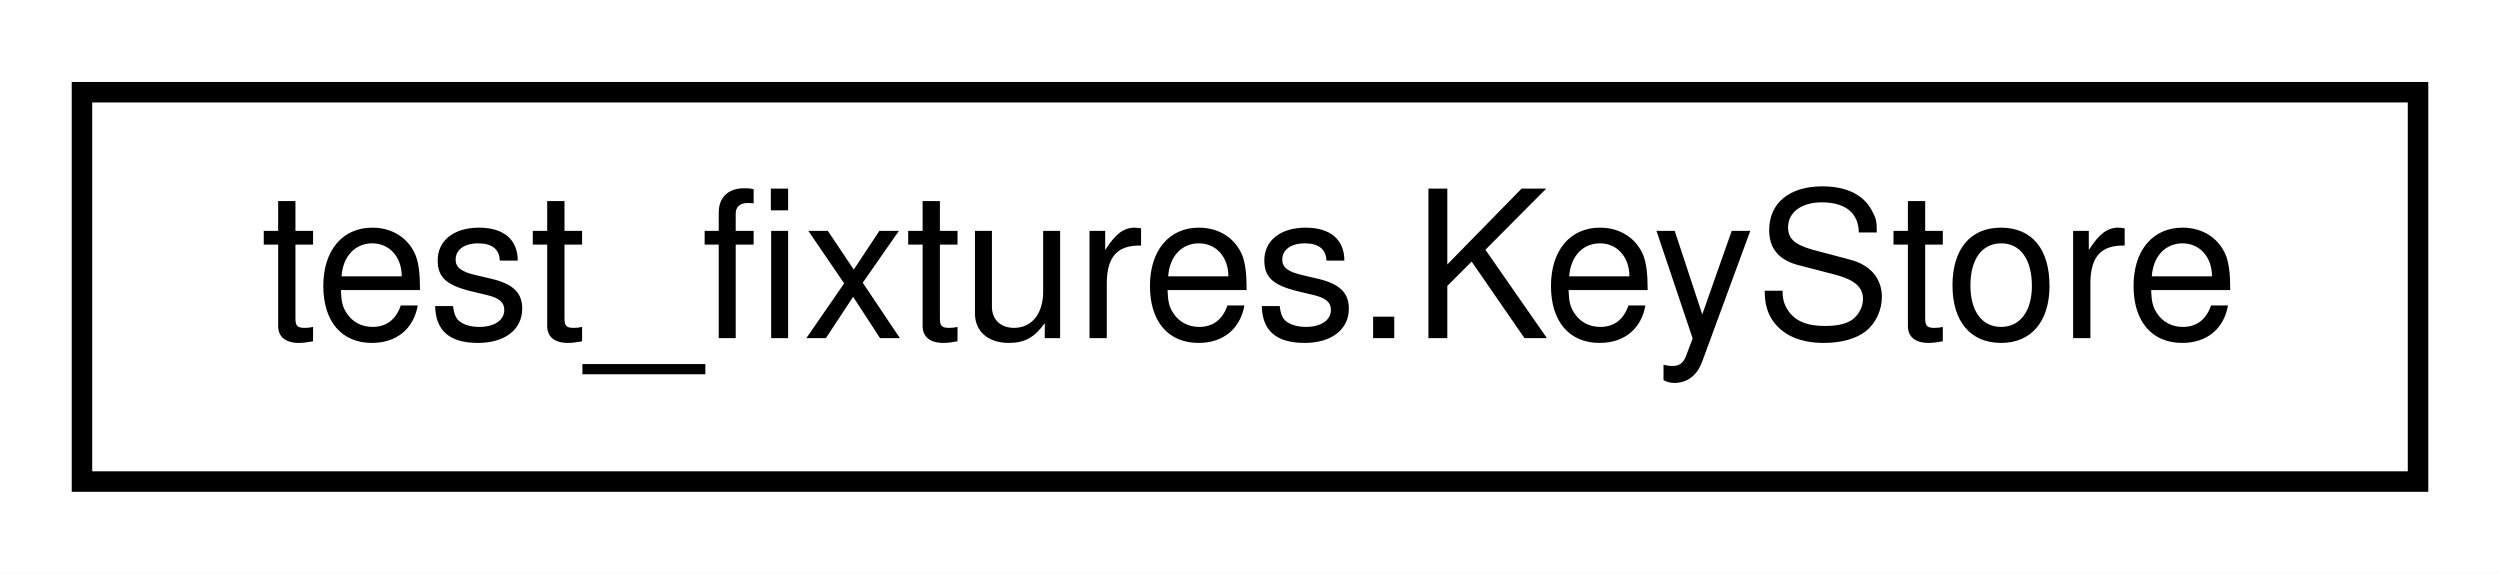
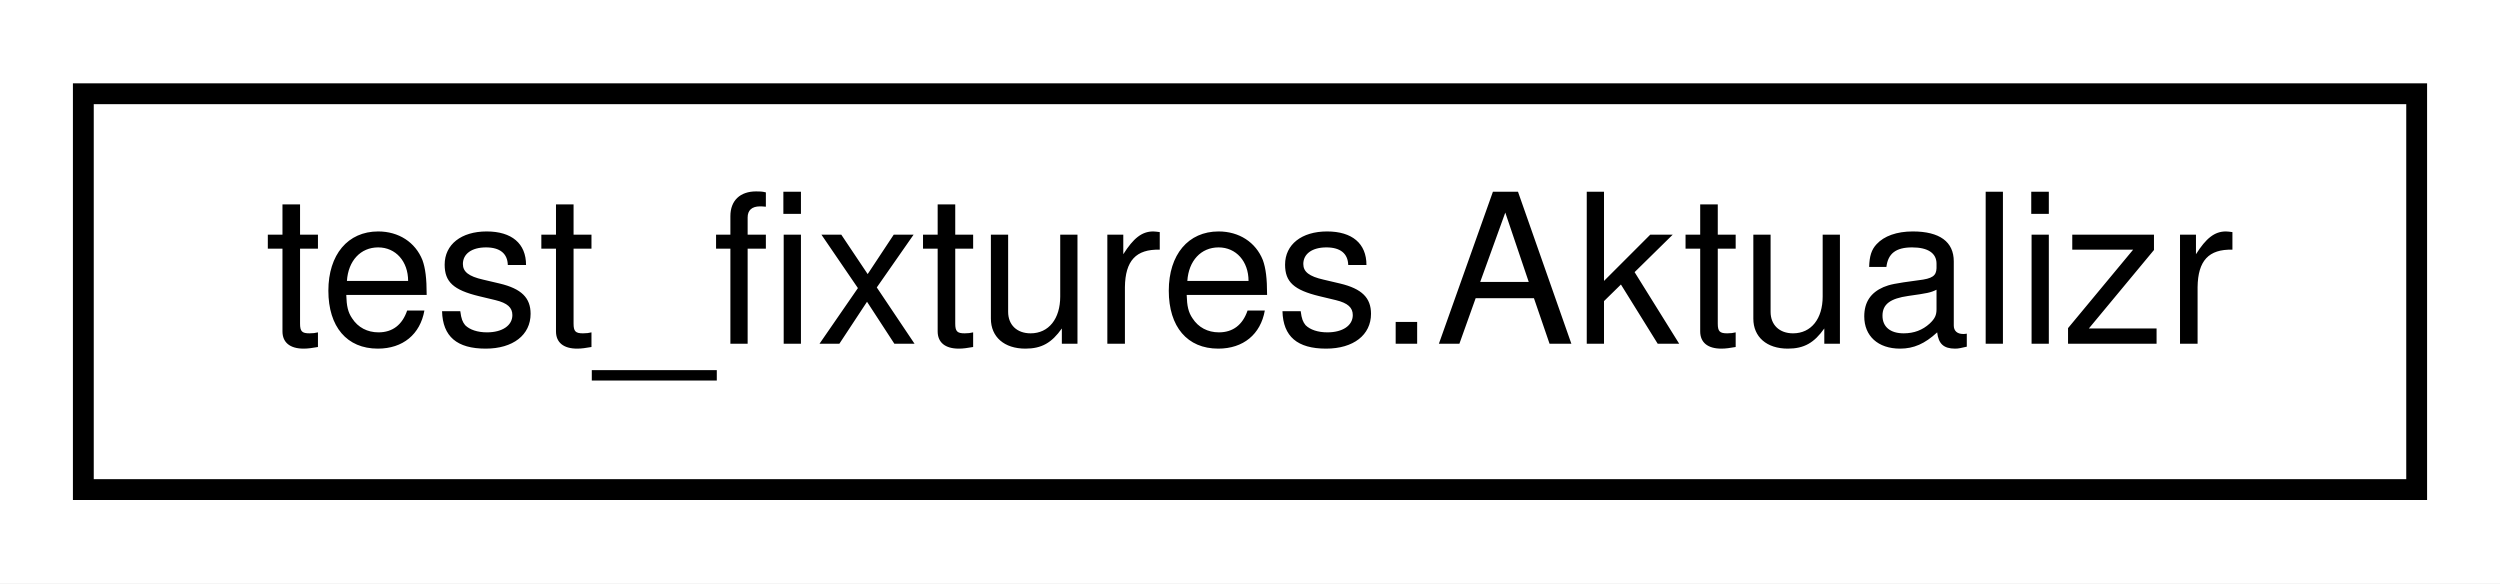
- <svg xmlns="http://www.w3.org/2000/svg" xmlns:xlink="http://www.w3.org/1999/xlink" width="122pt" height="28pt" viewBox="0.00 0.00 122.00 28.00">
+ <svg xmlns="http://www.w3.org/2000/svg" xmlns:xlink="http://www.w3.org/1999/xlink" width="120pt" height="28pt" viewBox="0.00 0.00 120.00 28.00">
  <g id="graph0" class="graph" transform="scale(1 1) rotate(0) translate(4 24)">
-     <polygon fill="#ffffff" stroke="transparent" points="-4,4 -4,-24 118,-24 118,4 -4,4" />
+     <polygon fill="#ffffff" stroke="transparent" points="-4,4 -4,-24 116,-24 116,4 -4,4" />
    <g id="node1" class="node">
      <g id="a_node1">
-         <a xlink:href="classtest__fixtures_1_1_key_store.html" target="_top" xlink:title="test_fixtures.KeyStore">
-           <polygon fill="#ffffff" stroke="#000000" points="0,-.5 0,-19.5 114,-19.5 114,-.5 0,-.5" />
-           <text text-anchor="middle" x="57" y="-7.5" font-family="Helvetica,sans-Serif" font-size="10.00" fill="#000000">test_fixtures.KeyStore</text>
+         <a xlink:href="classtest__fixtures_1_1_aktualizr.html" target="_top" xlink:title="test_fixtures.Aktualizr">
+           <polygon fill="#ffffff" stroke="#000000" points="0,-.5 0,-19.5 112,-19.5 112,-.5 0,-.5" />
+           <text text-anchor="middle" x="56" y="-7.5" font-family="Helvetica,sans-Serif" font-size="10.00" fill="#000000">test_fixtures.Aktualizr</text>
        </a>
      </g>
    </g>
  </g>
</svg>
